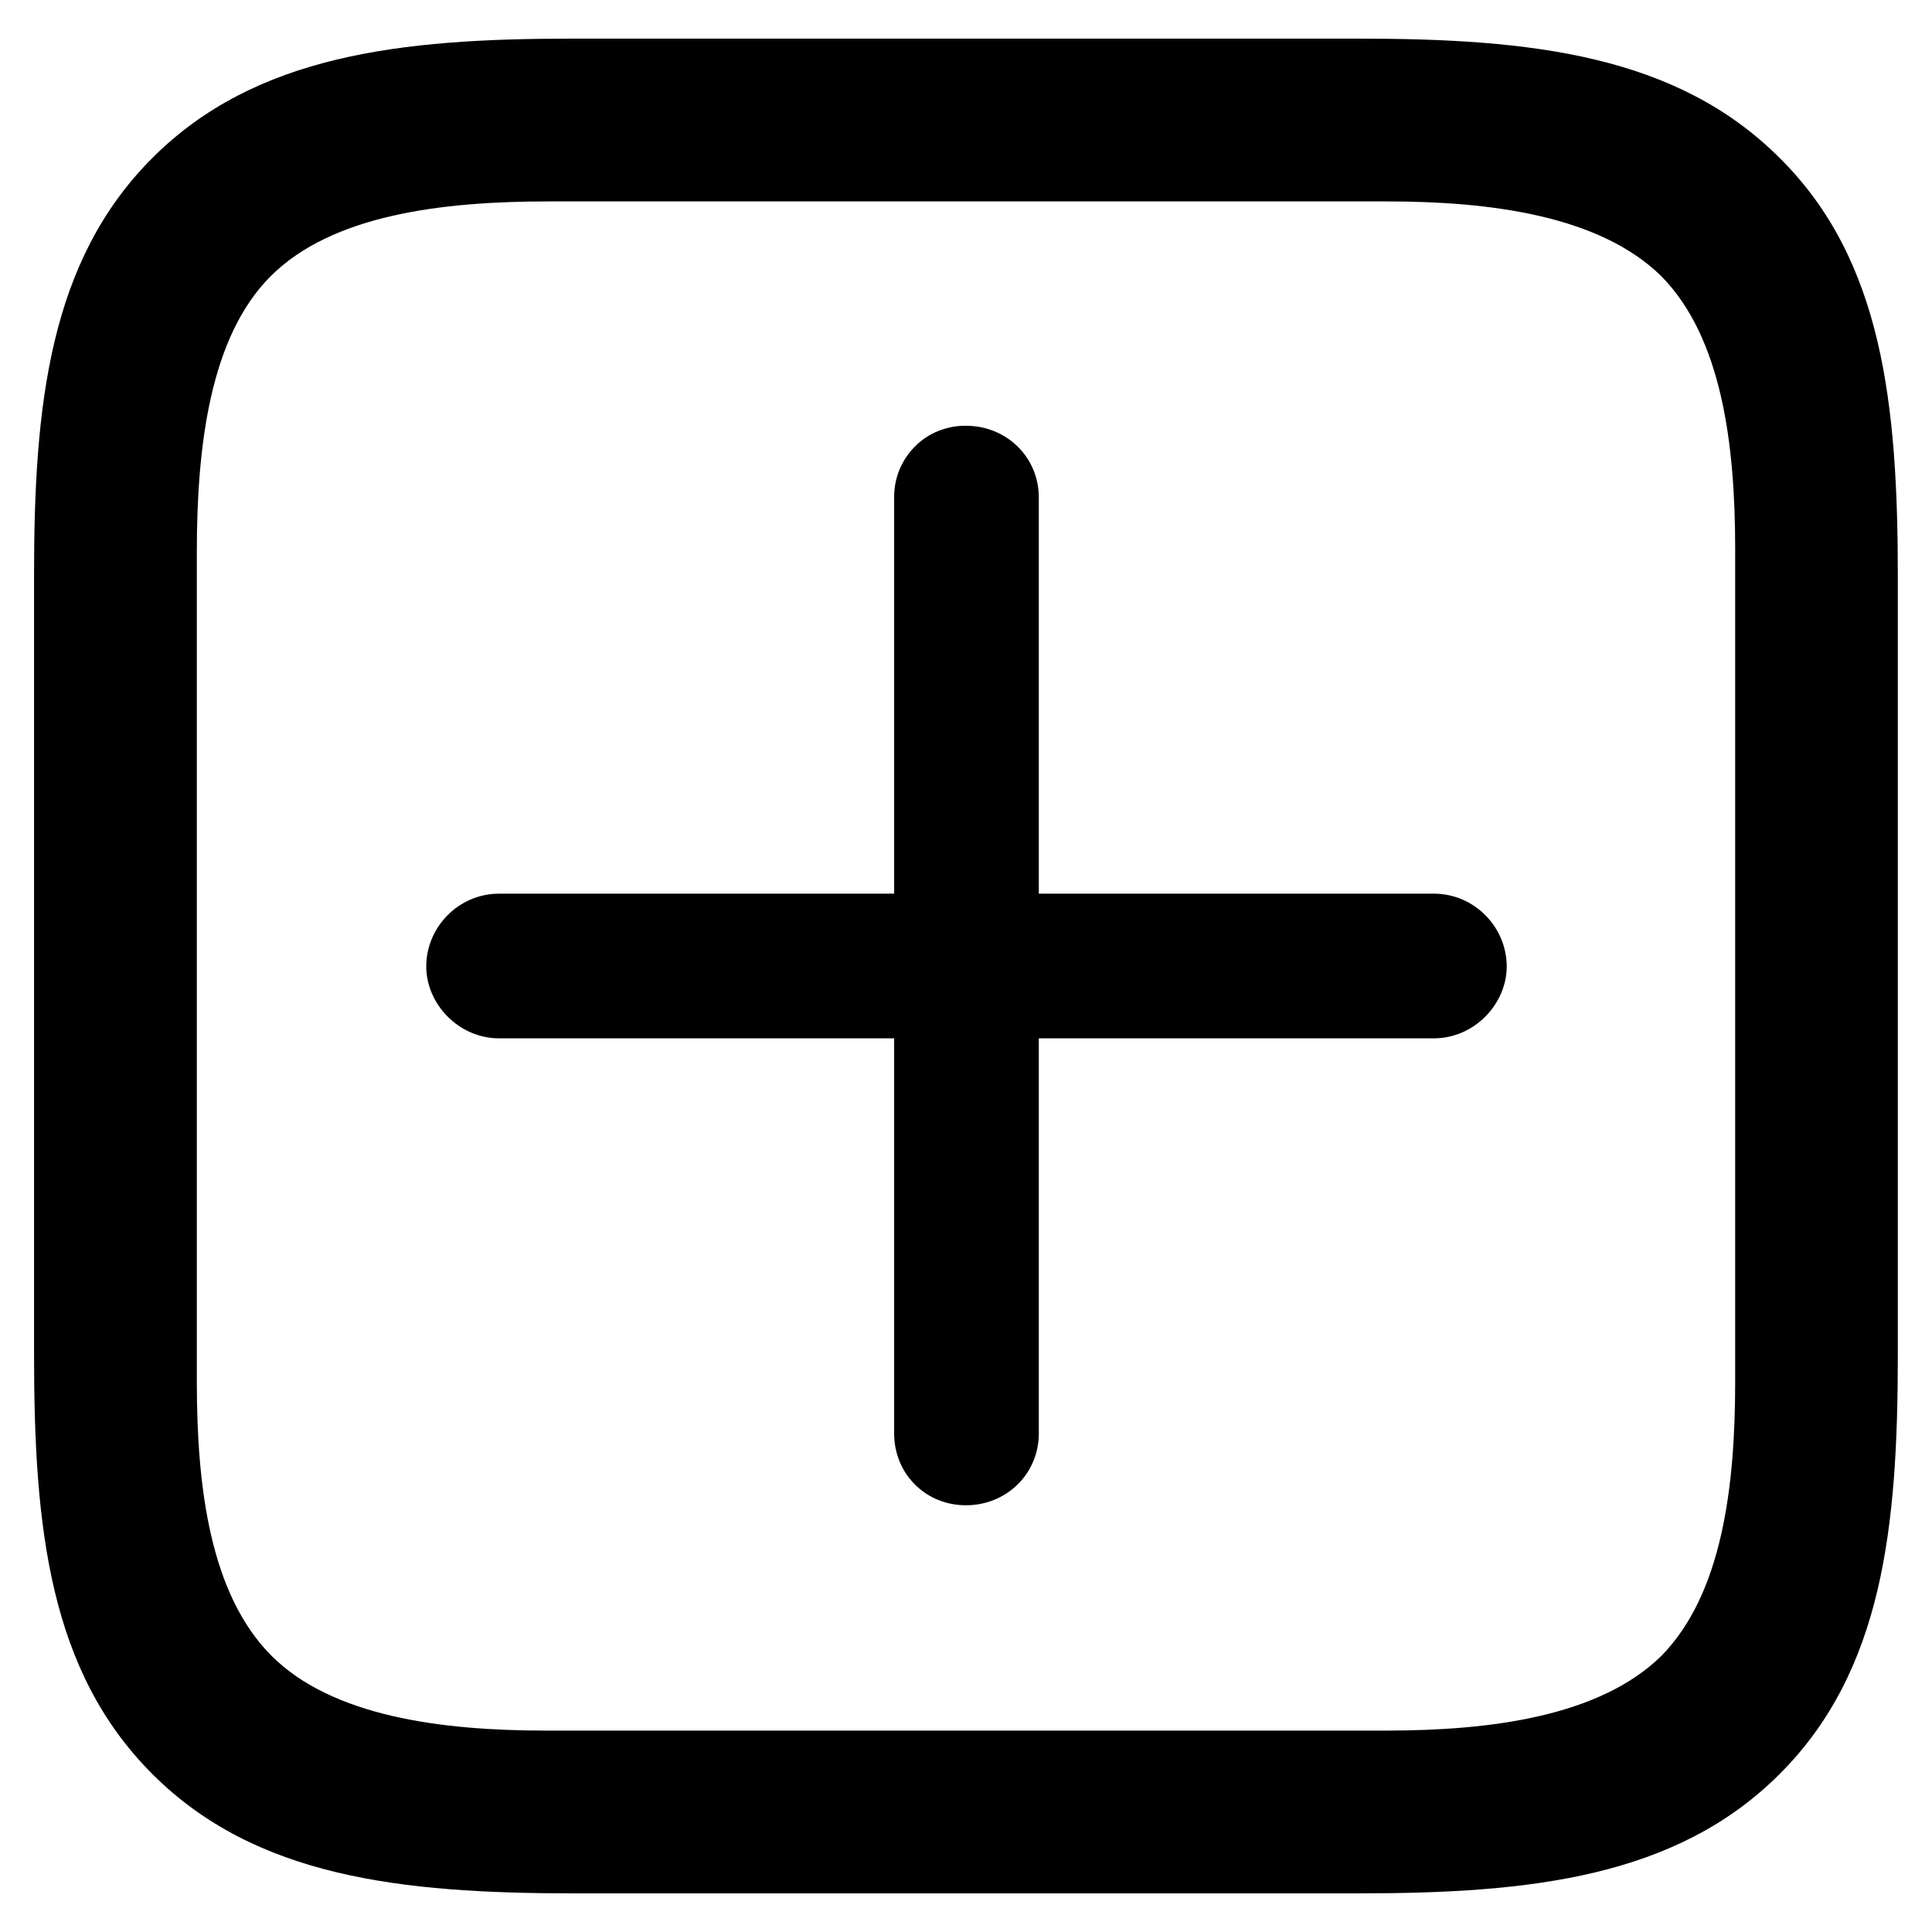
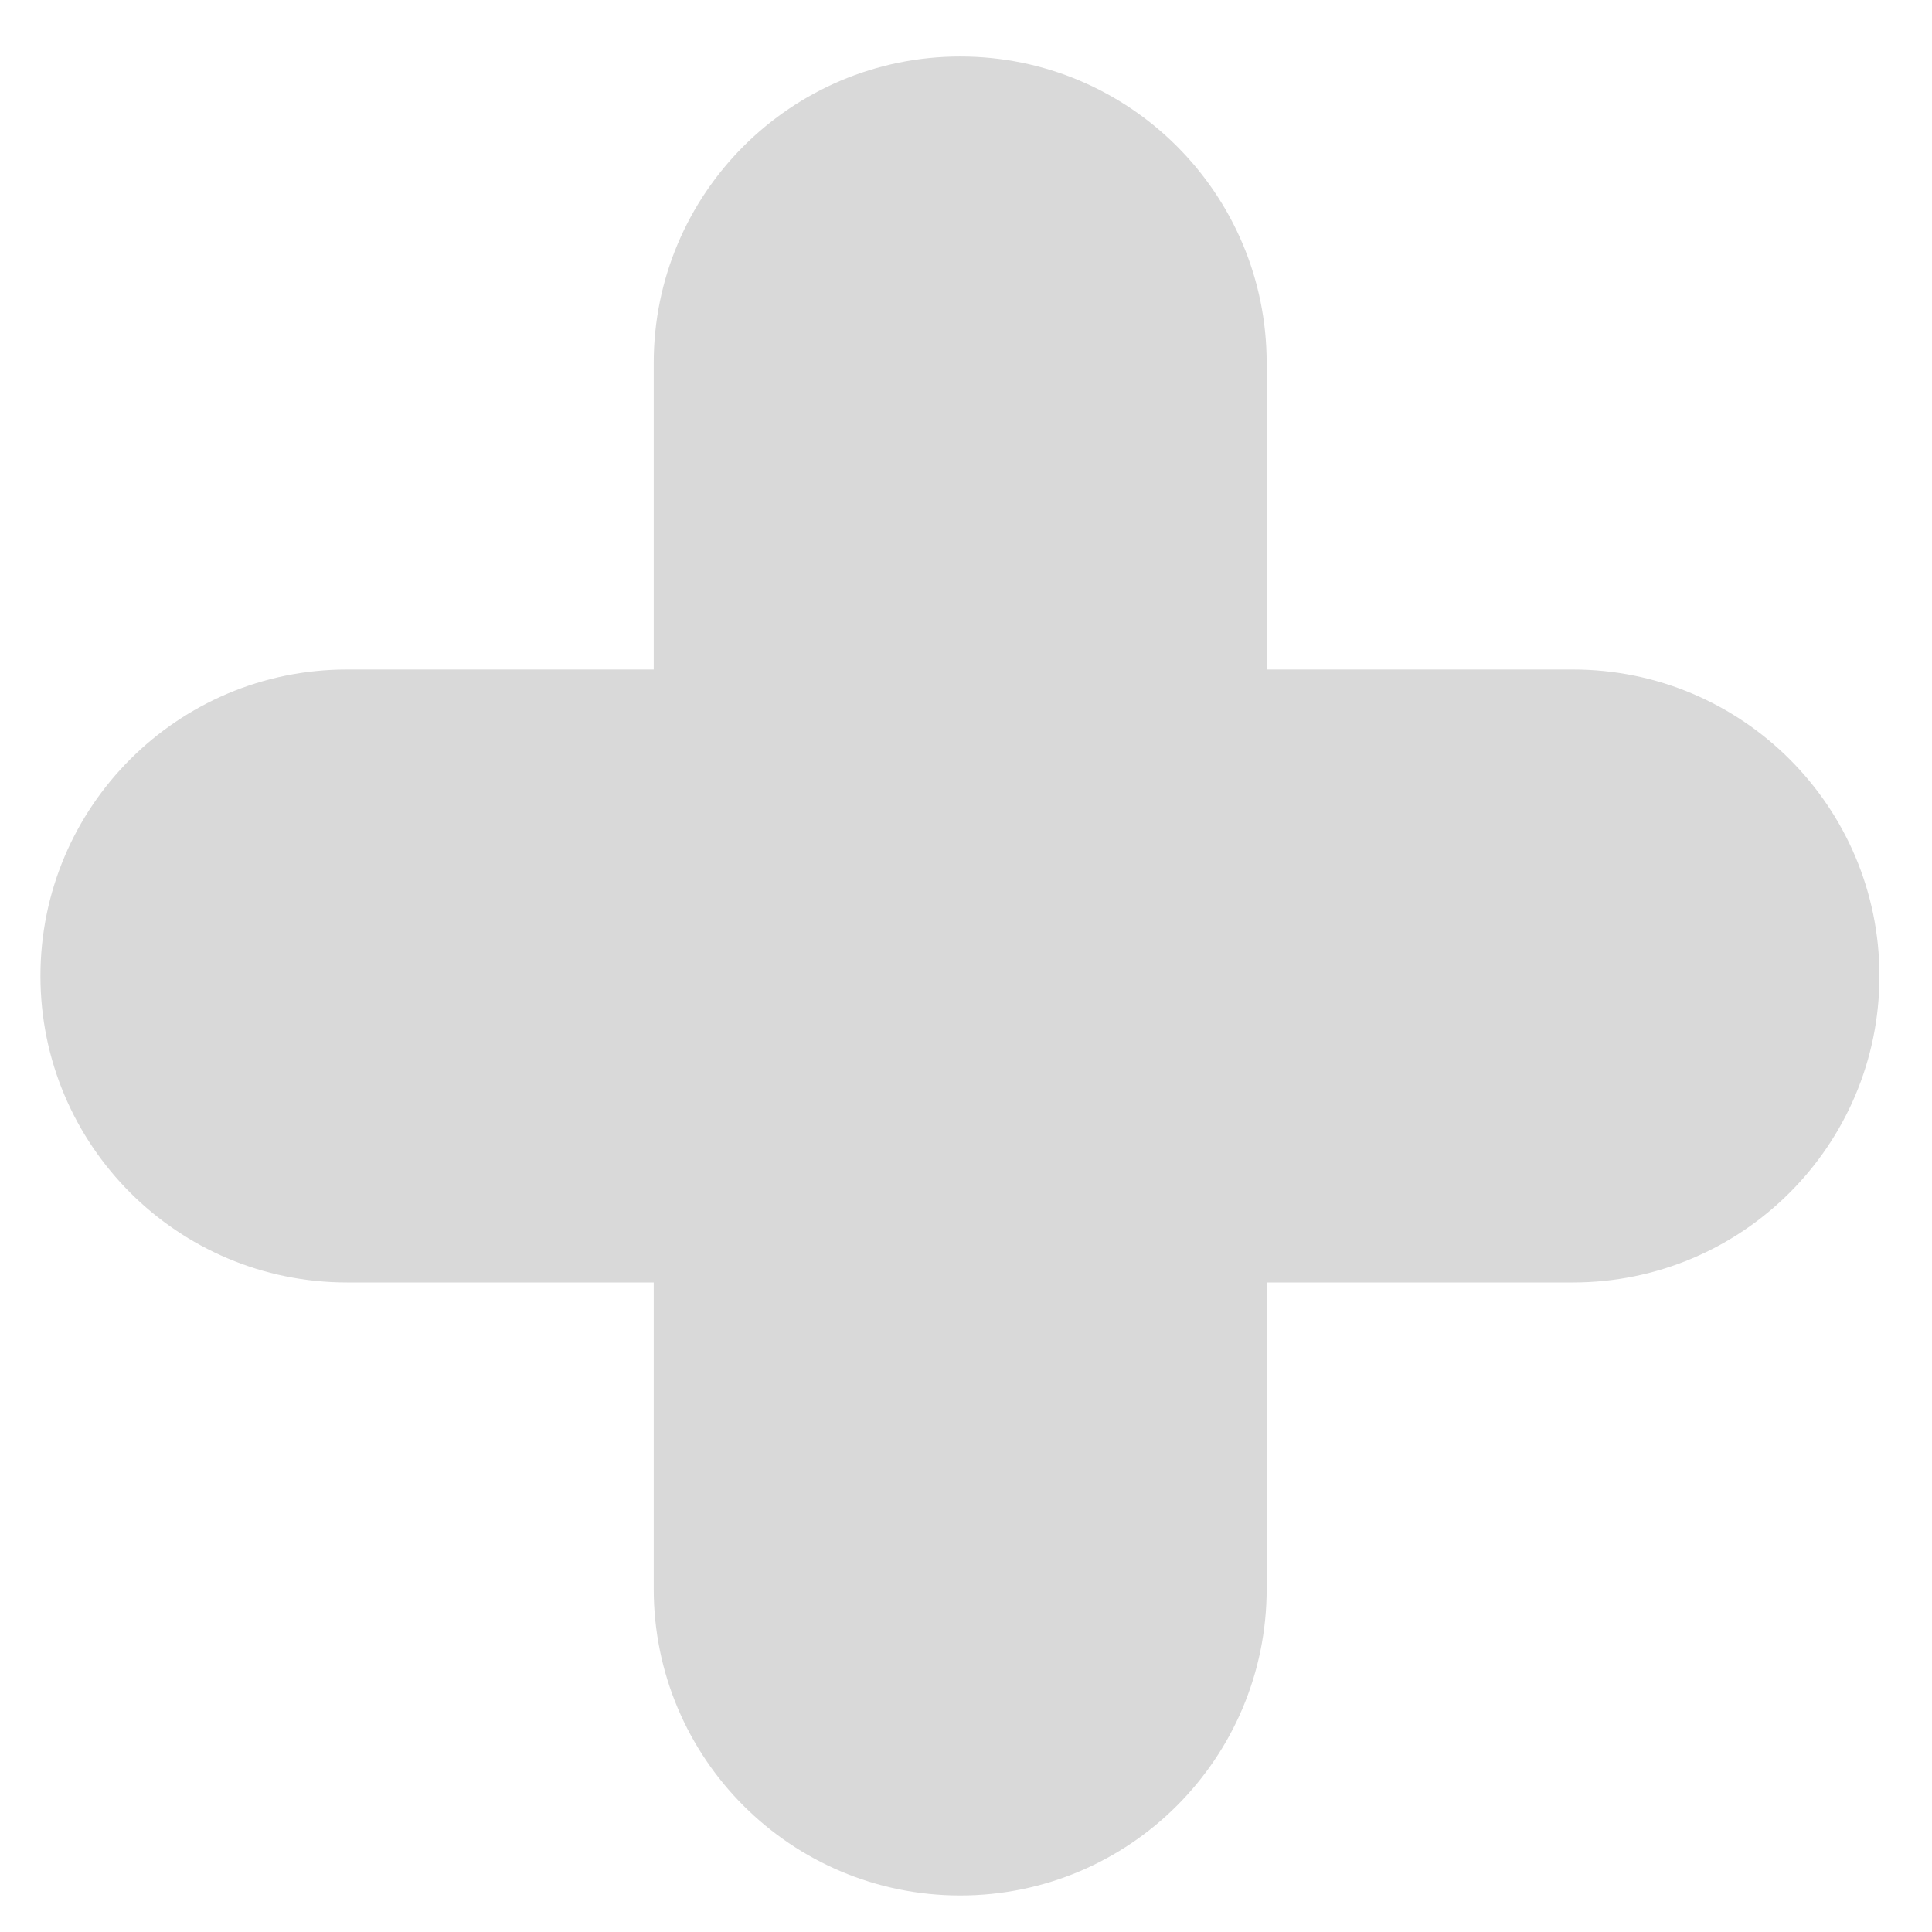
- <svg xmlns="http://www.w3.org/2000/svg" width="16" height="16" viewBox="0 0 16 16" fill="none">
-   <path d="M14.738 1.308C13.884 0.454 12.679 0.32 11.256 0.32H4.727C3.321 0.32 2.115 0.454 1.262 1.308C0.408 2.161 0.282 3.359 0.282 4.756V11.219C0.282 12.65 0.408 13.839 1.262 14.692C2.115 15.546 3.321 15.68 4.752 15.68H11.256C12.679 15.68 13.884 15.546 14.738 14.692C15.592 13.839 15.717 12.65 15.717 11.219V4.781C15.717 3.35 15.592 2.153 14.738 1.308ZM14.37 4.547V11.445C14.37 12.315 14.261 13.202 13.759 13.713C13.248 14.215 12.344 14.332 11.482 14.332H4.518C3.655 14.332 2.752 14.215 2.249 13.713C1.739 13.202 1.63 12.315 1.63 11.444V4.573C1.63 3.694 1.739 2.79 2.241 2.288C2.752 1.777 3.664 1.668 4.543 1.668H11.482C12.344 1.668 13.248 1.785 13.759 2.288C14.261 2.798 14.37 3.685 14.37 4.547ZM8 12.466C8.335 12.466 8.603 12.206 8.603 11.871V8.599H11.875C12.21 8.599 12.478 8.314 12.478 8.004C12.478 7.678 12.21 7.401 11.875 7.401H8.603V4.12C8.603 3.785 8.335 3.526 8 3.526C7.921 3.525 7.844 3.54 7.771 3.569C7.698 3.598 7.632 3.642 7.577 3.698C7.522 3.753 7.478 3.819 7.448 3.892C7.419 3.964 7.404 4.042 7.405 4.12V7.401H4.133C3.798 7.401 3.53 7.678 3.53 8.004C3.53 8.314 3.798 8.599 4.133 8.599H7.405V11.871C7.405 12.206 7.665 12.466 8 12.466Z" fill="black" />
+ <svg xmlns="http://www.w3.org/2000/svg" width="15" height="15" viewBox="0 0 15 15" fill="none">
+   <rect x="0.314" y="5.198" width="14.278" height="4.759" rx="2.38" fill="#D9D9D9" />
+   <rect x="9.834" y="0.438" width="14.278" height="4.759" rx="2.38" transform="rotate(90 9.83398 0.438477)" fill="#D9D9D9" />
</svg>
